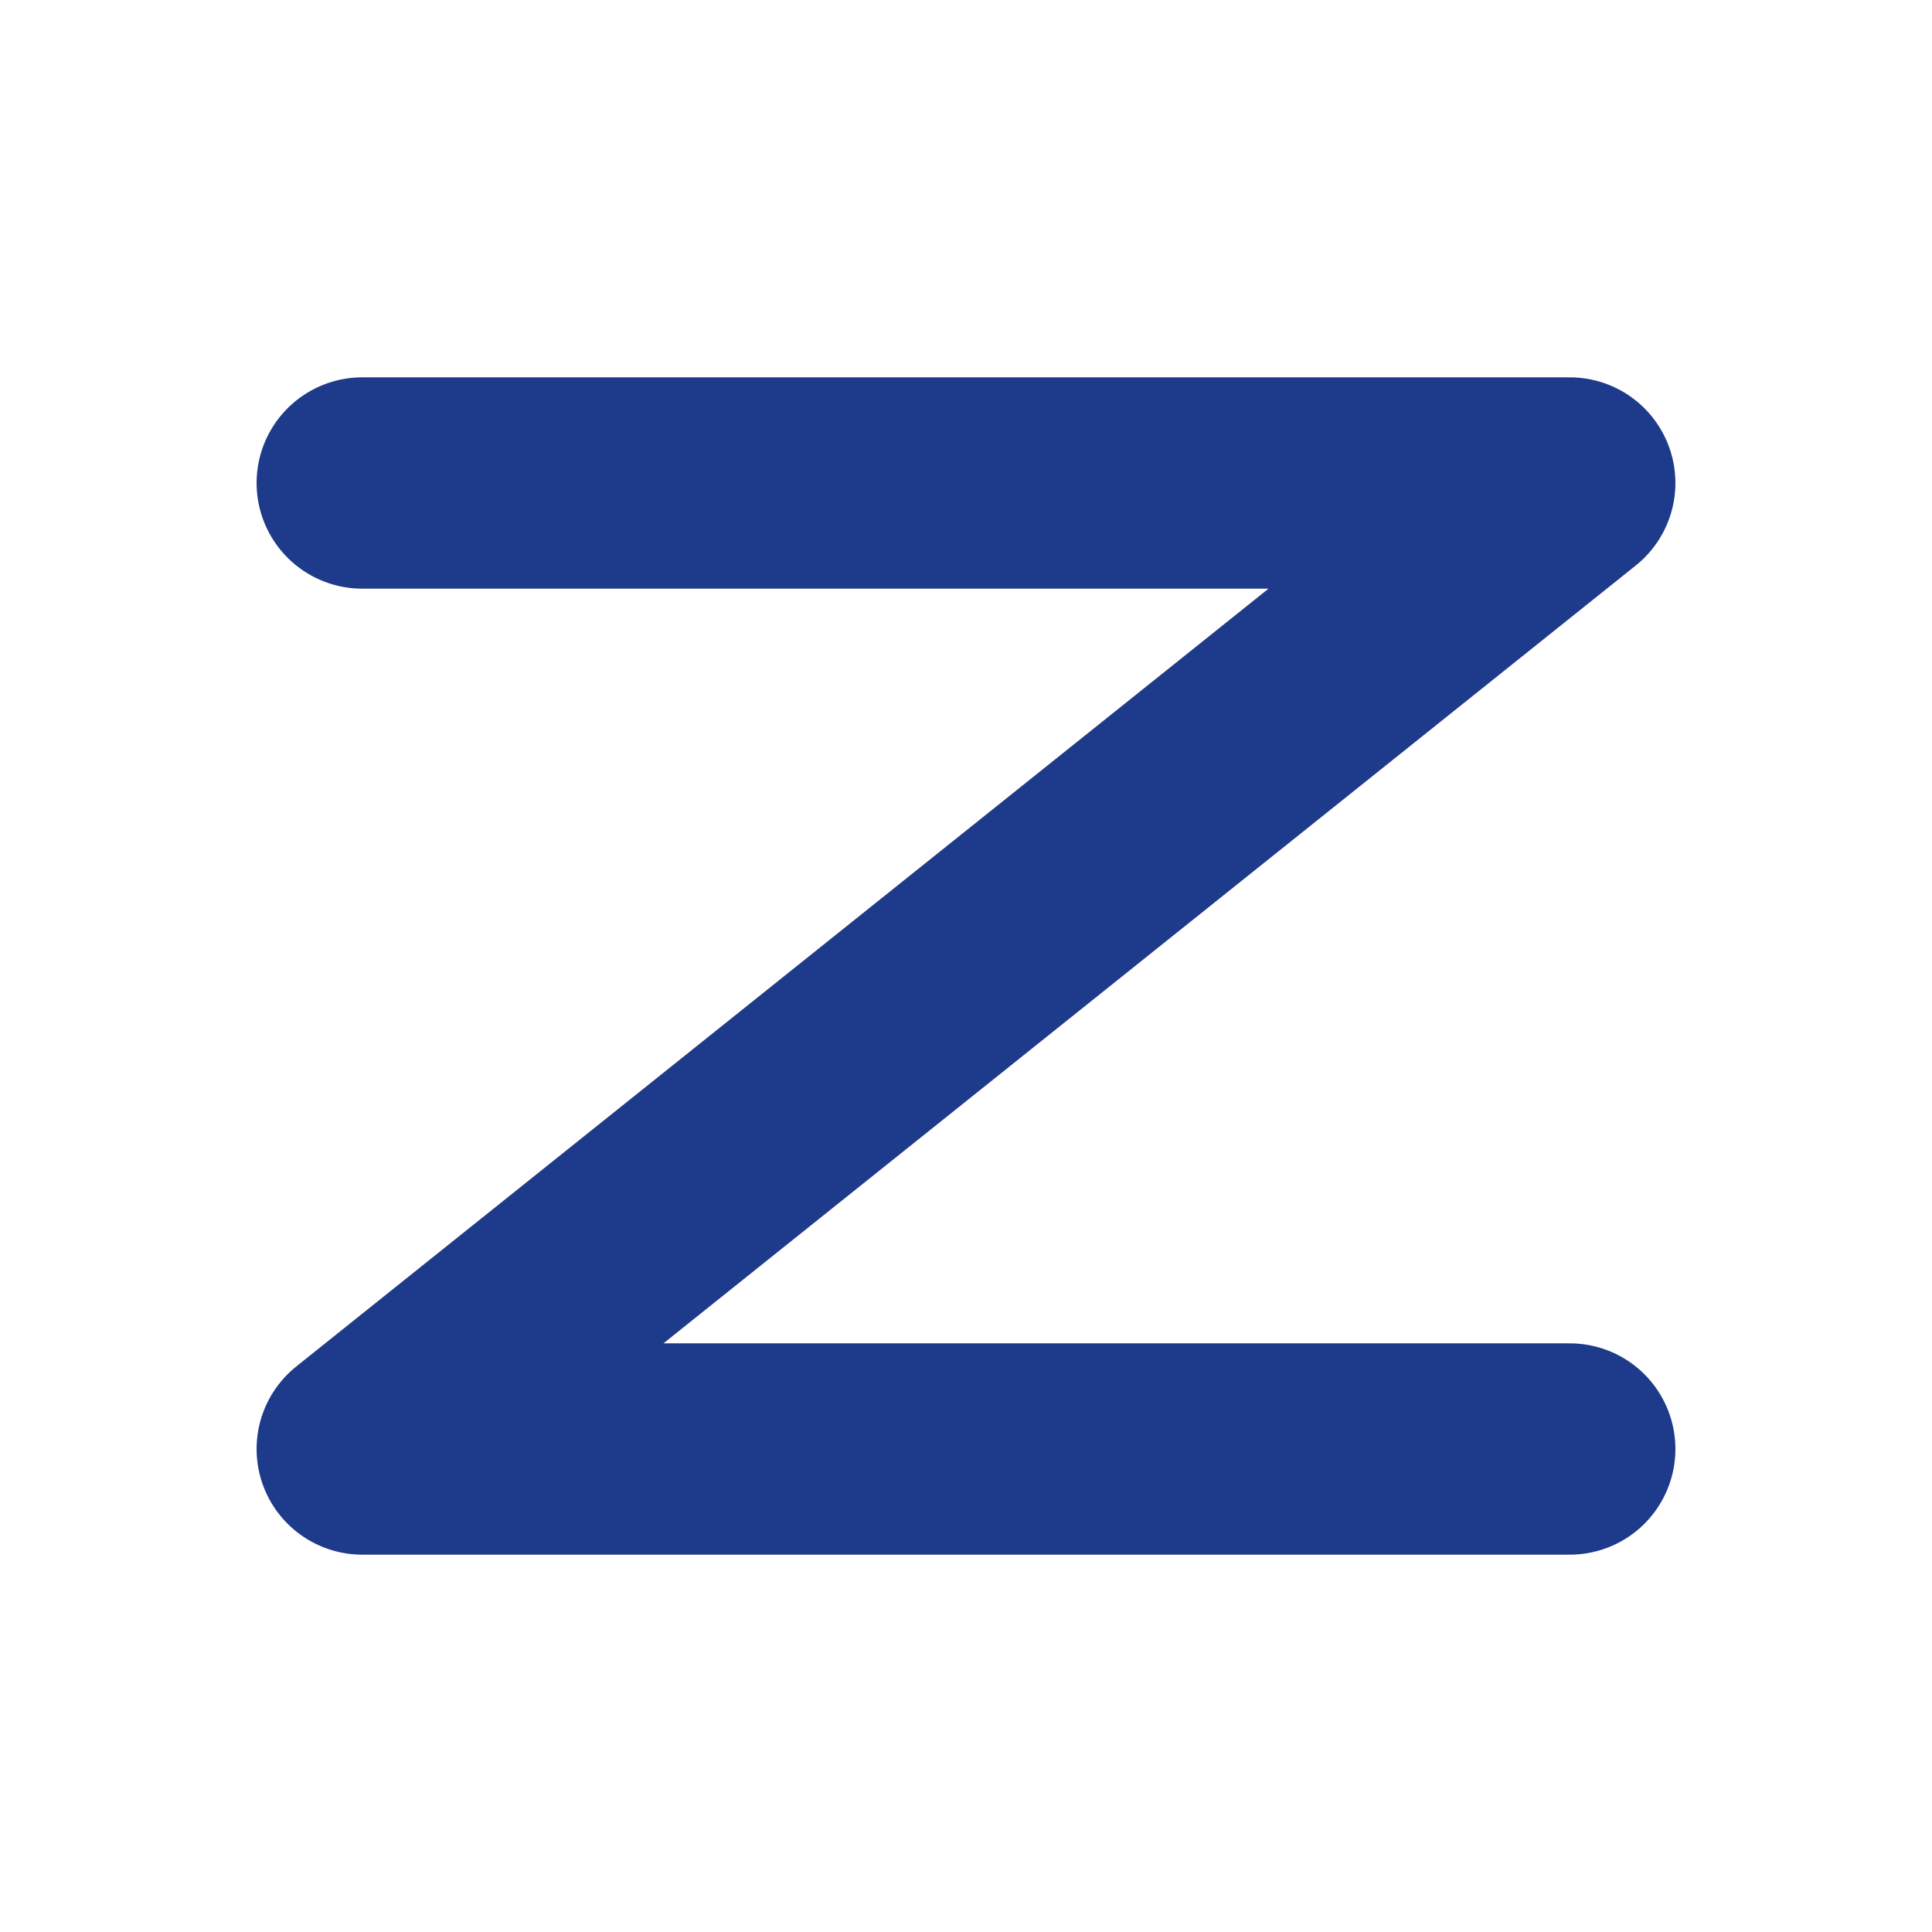
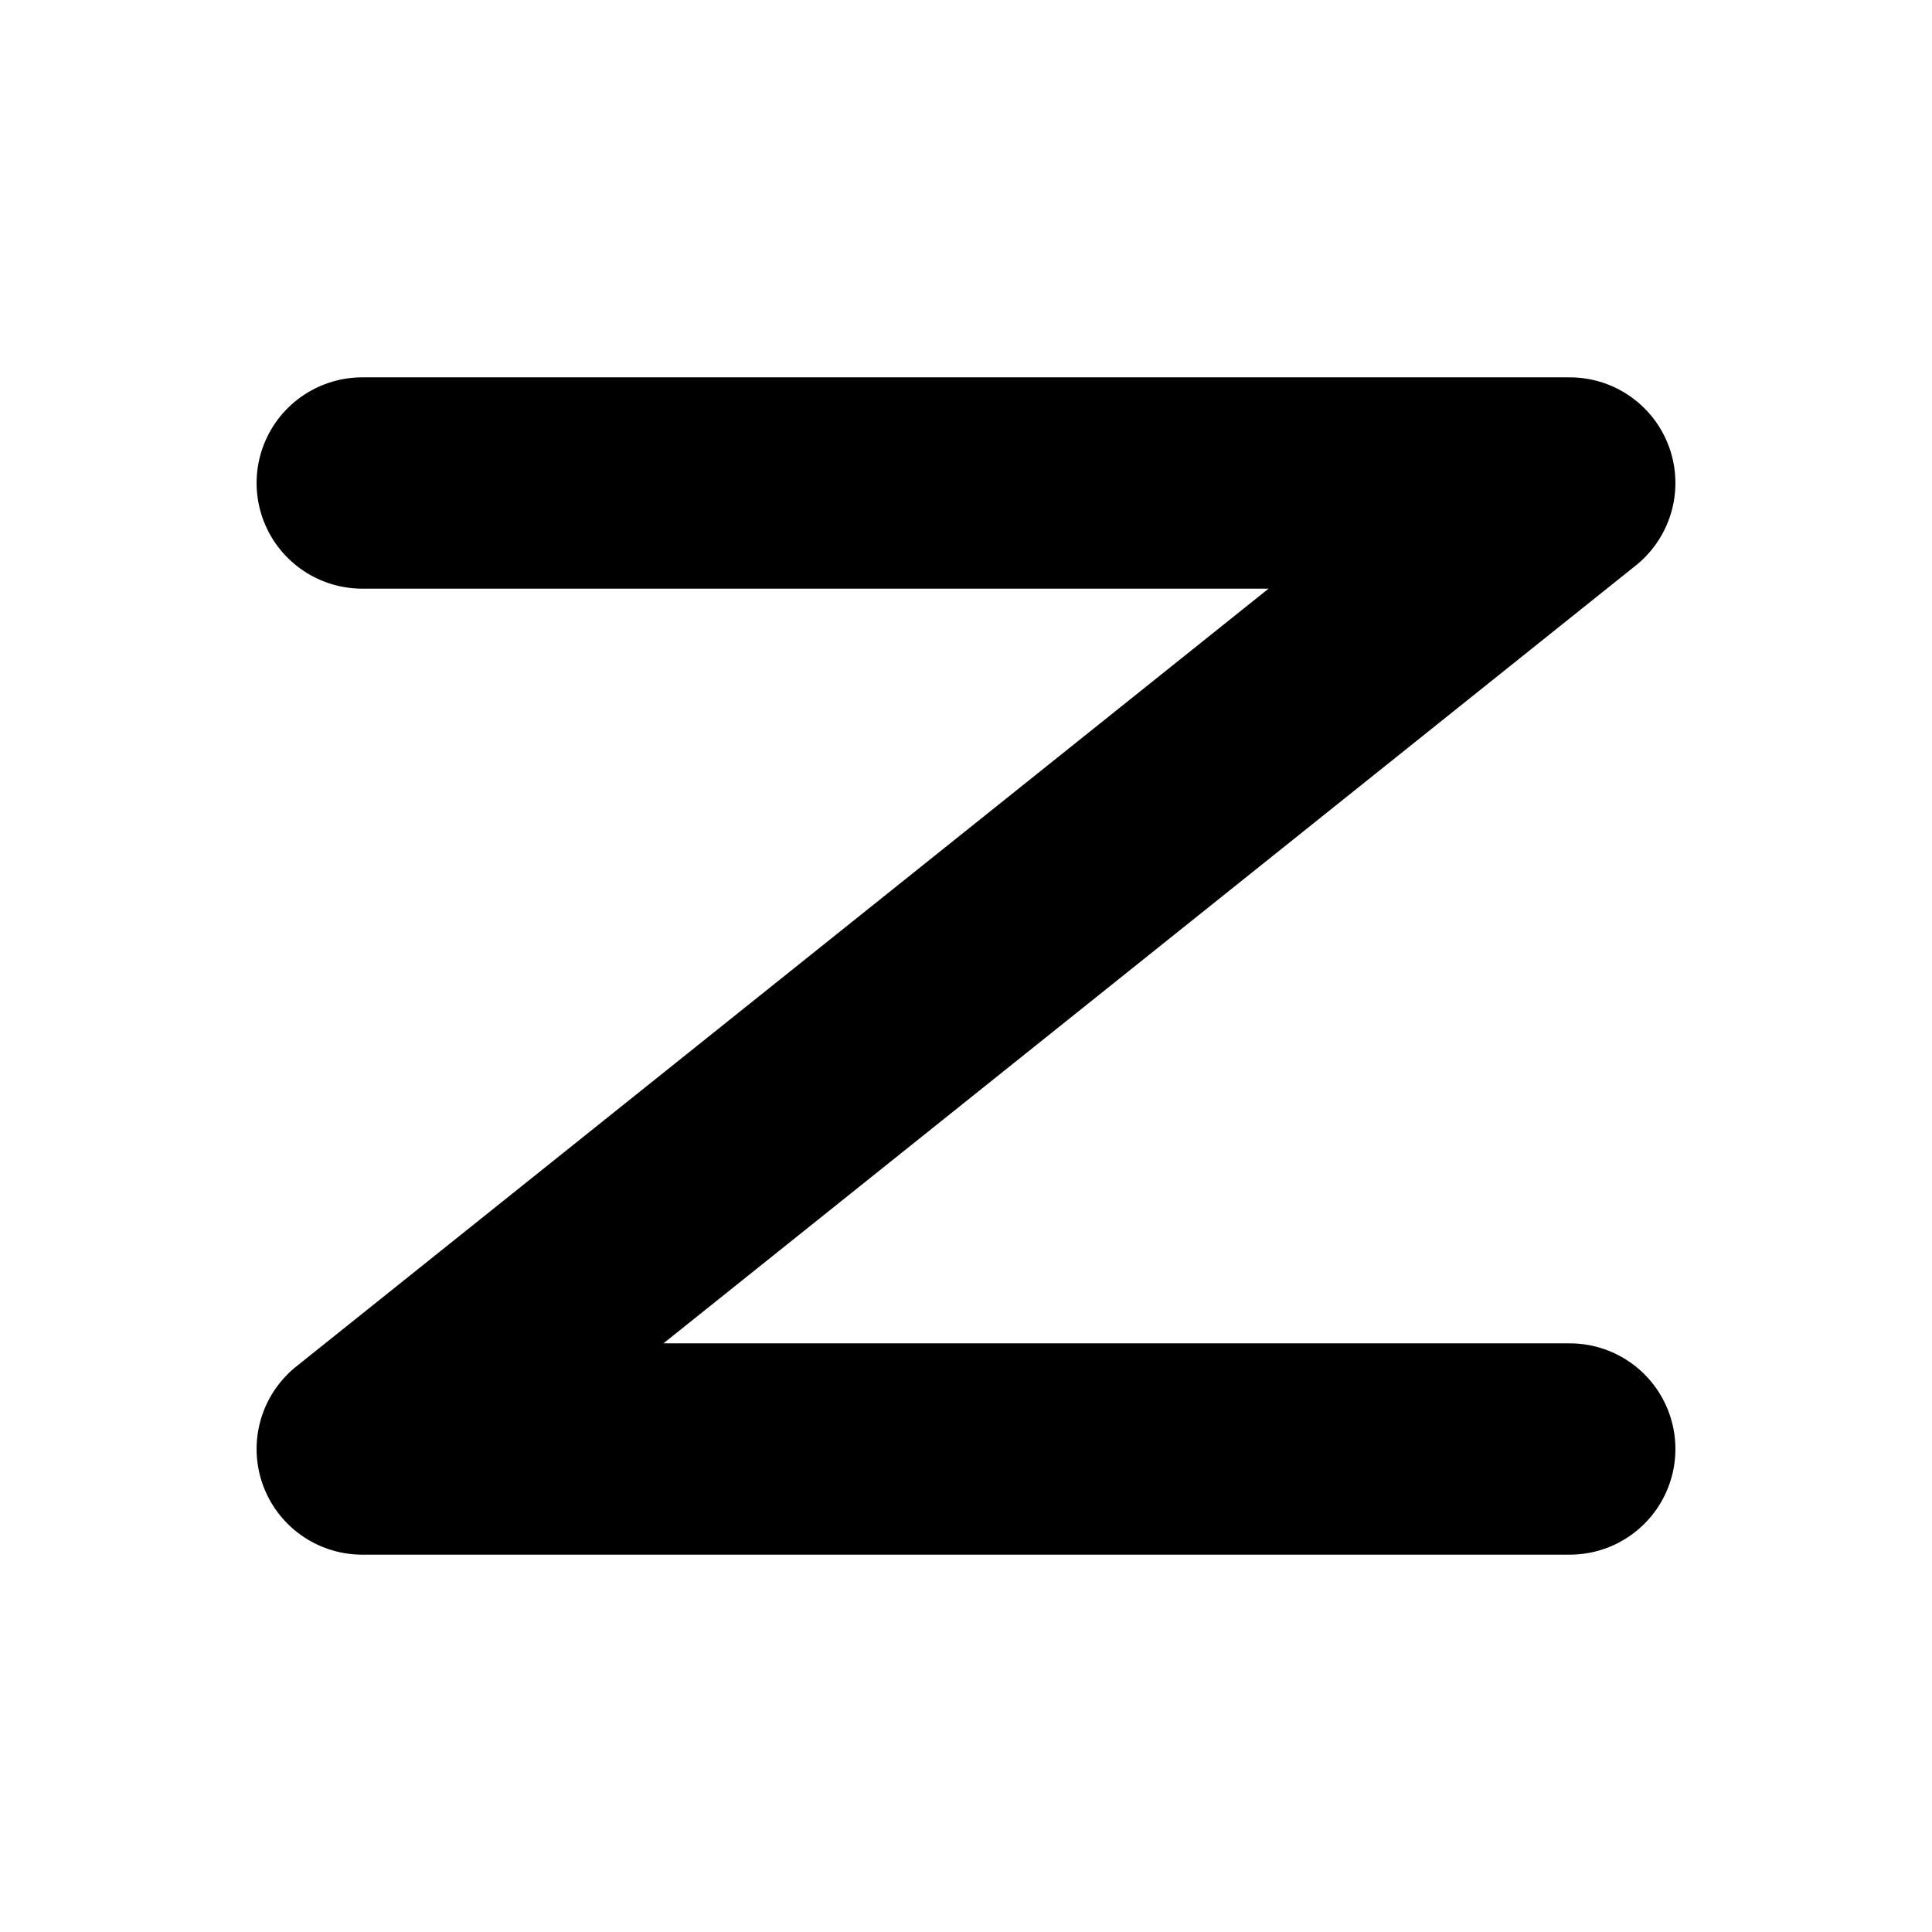
<svg xmlns="http://www.w3.org/2000/svg" viewBox="0 0 32 32">
-   <path d="M6 8h20M6 24h20M26 8L6 24" stroke="#1e3a8a" stroke-width="3.5" stroke-linecap="round" stroke-linejoin="round" fill="none" />
+   <path d="M6 8h20M6 24h20M26 8L6 24" stroke="#000000" stroke-width="3.5" stroke-linecap="round" stroke-linejoin="round" fill="none" />
</svg>
